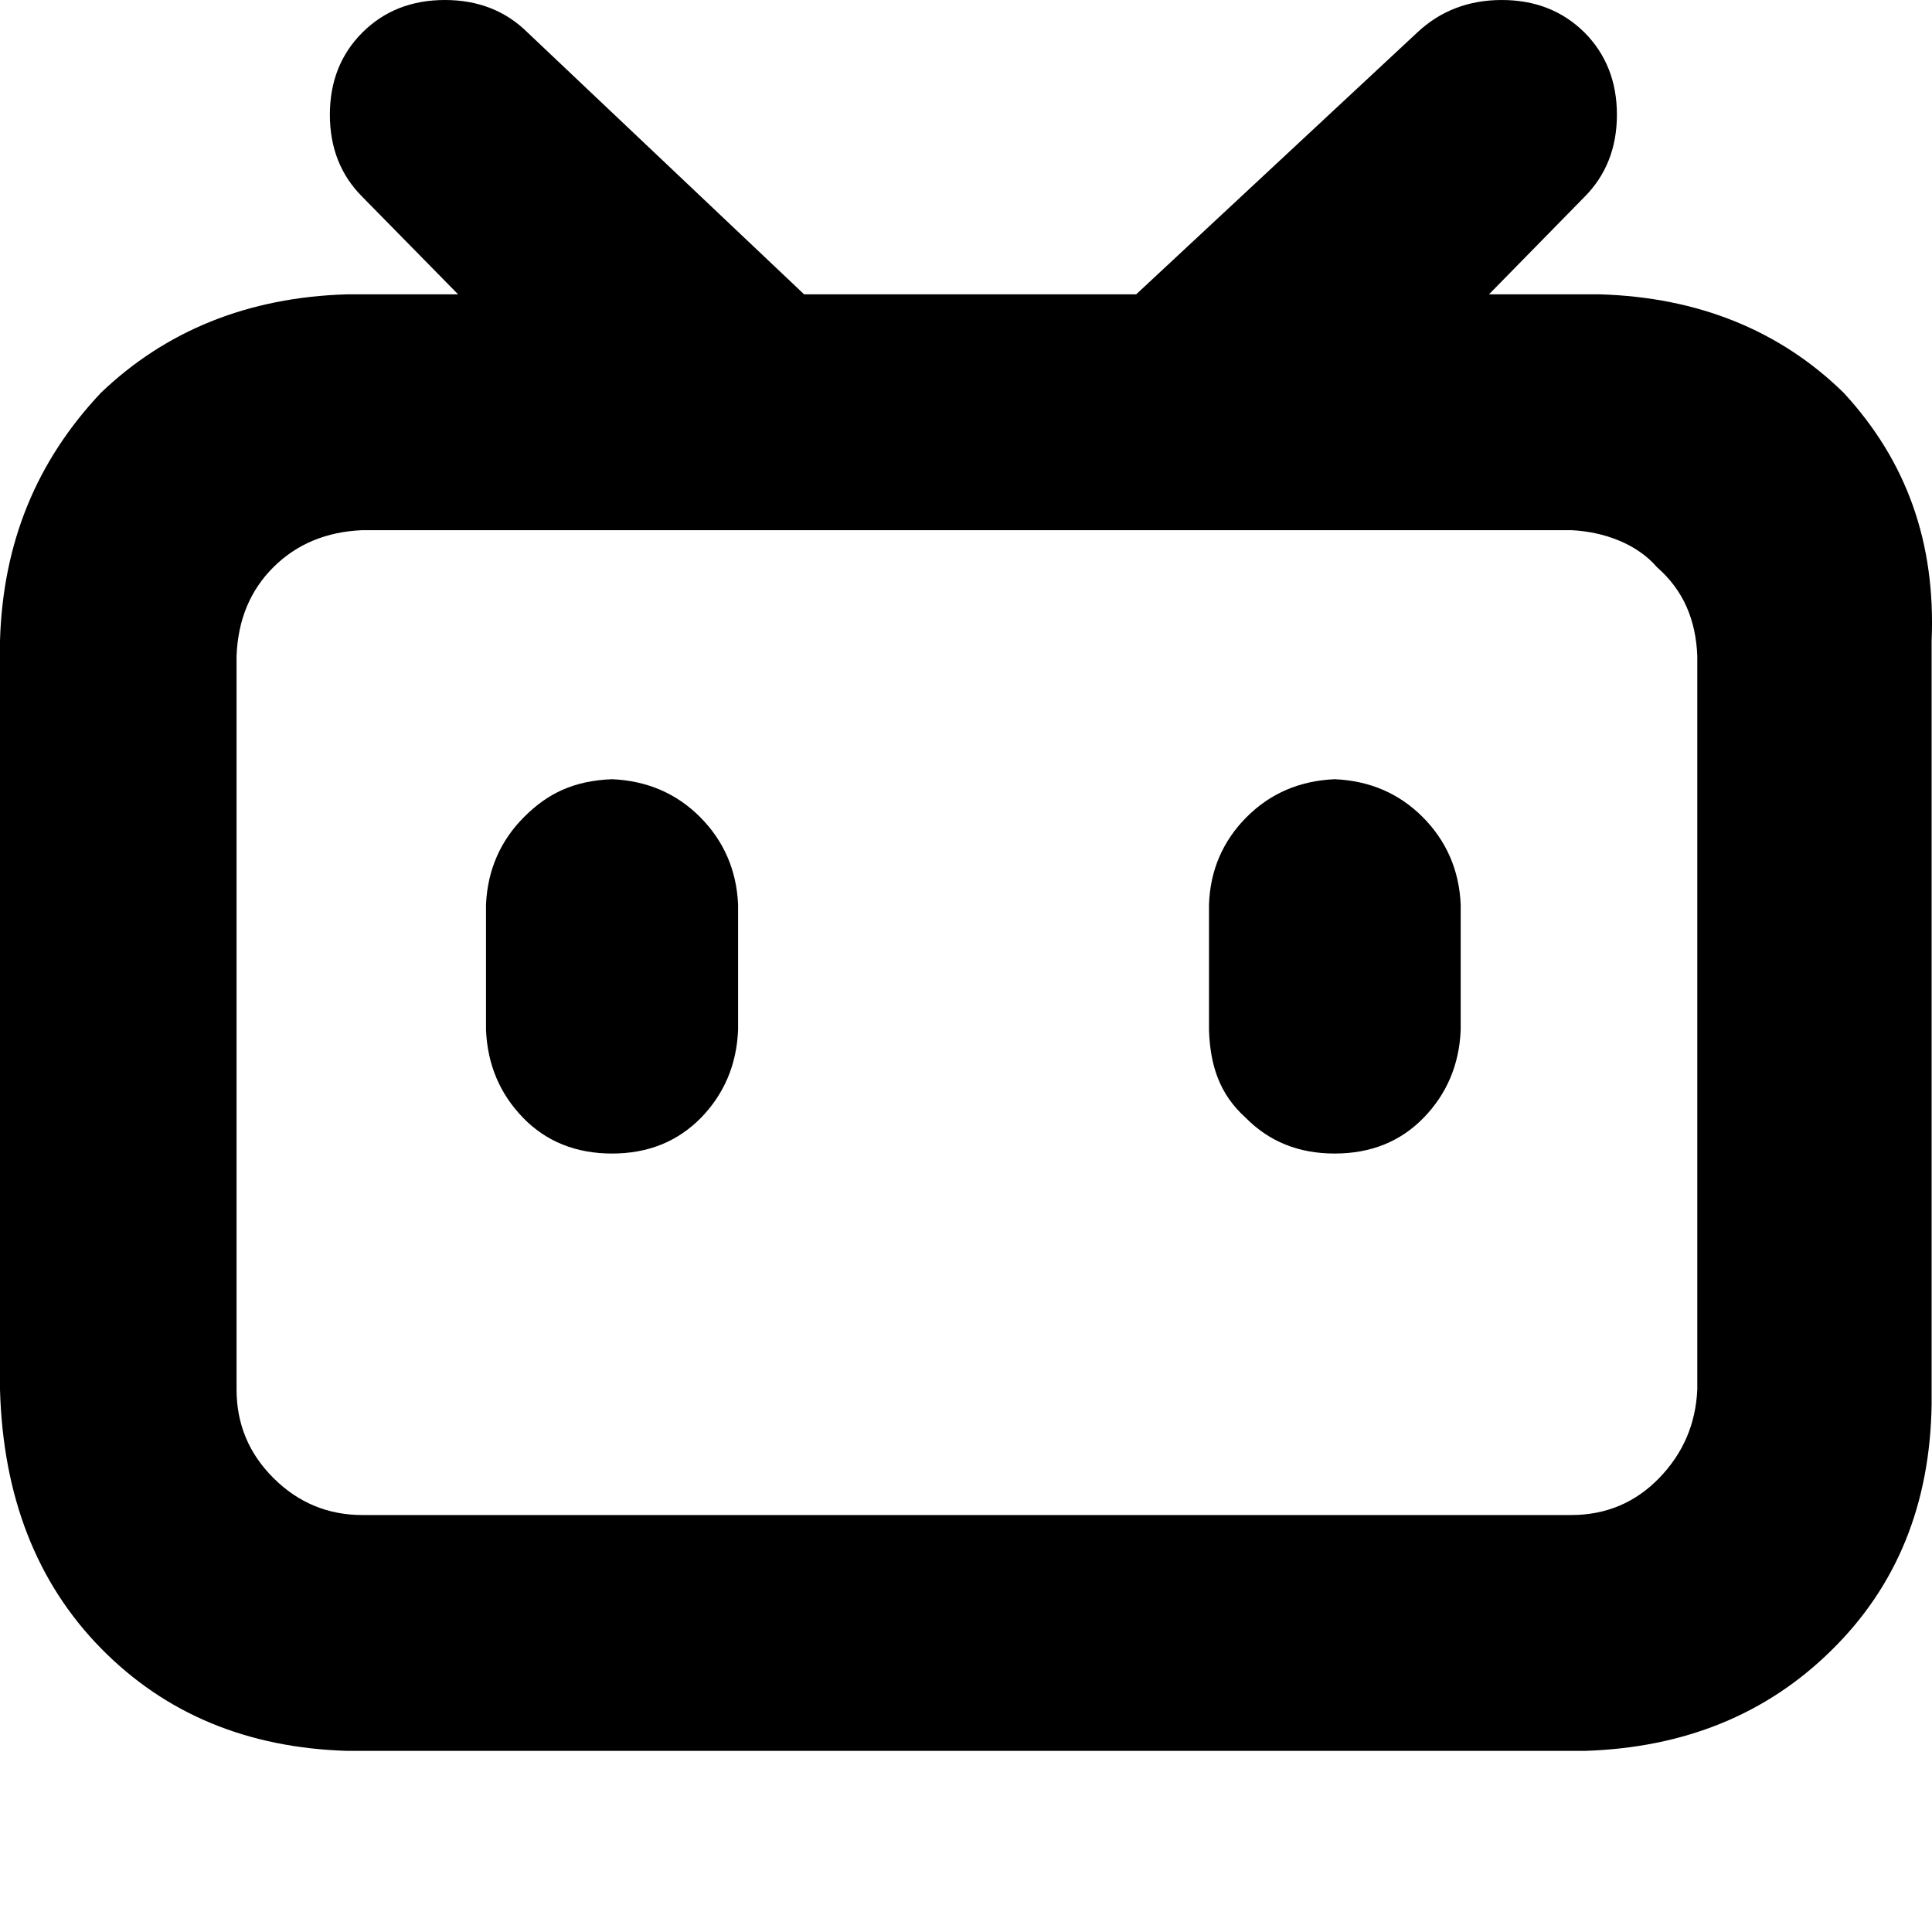
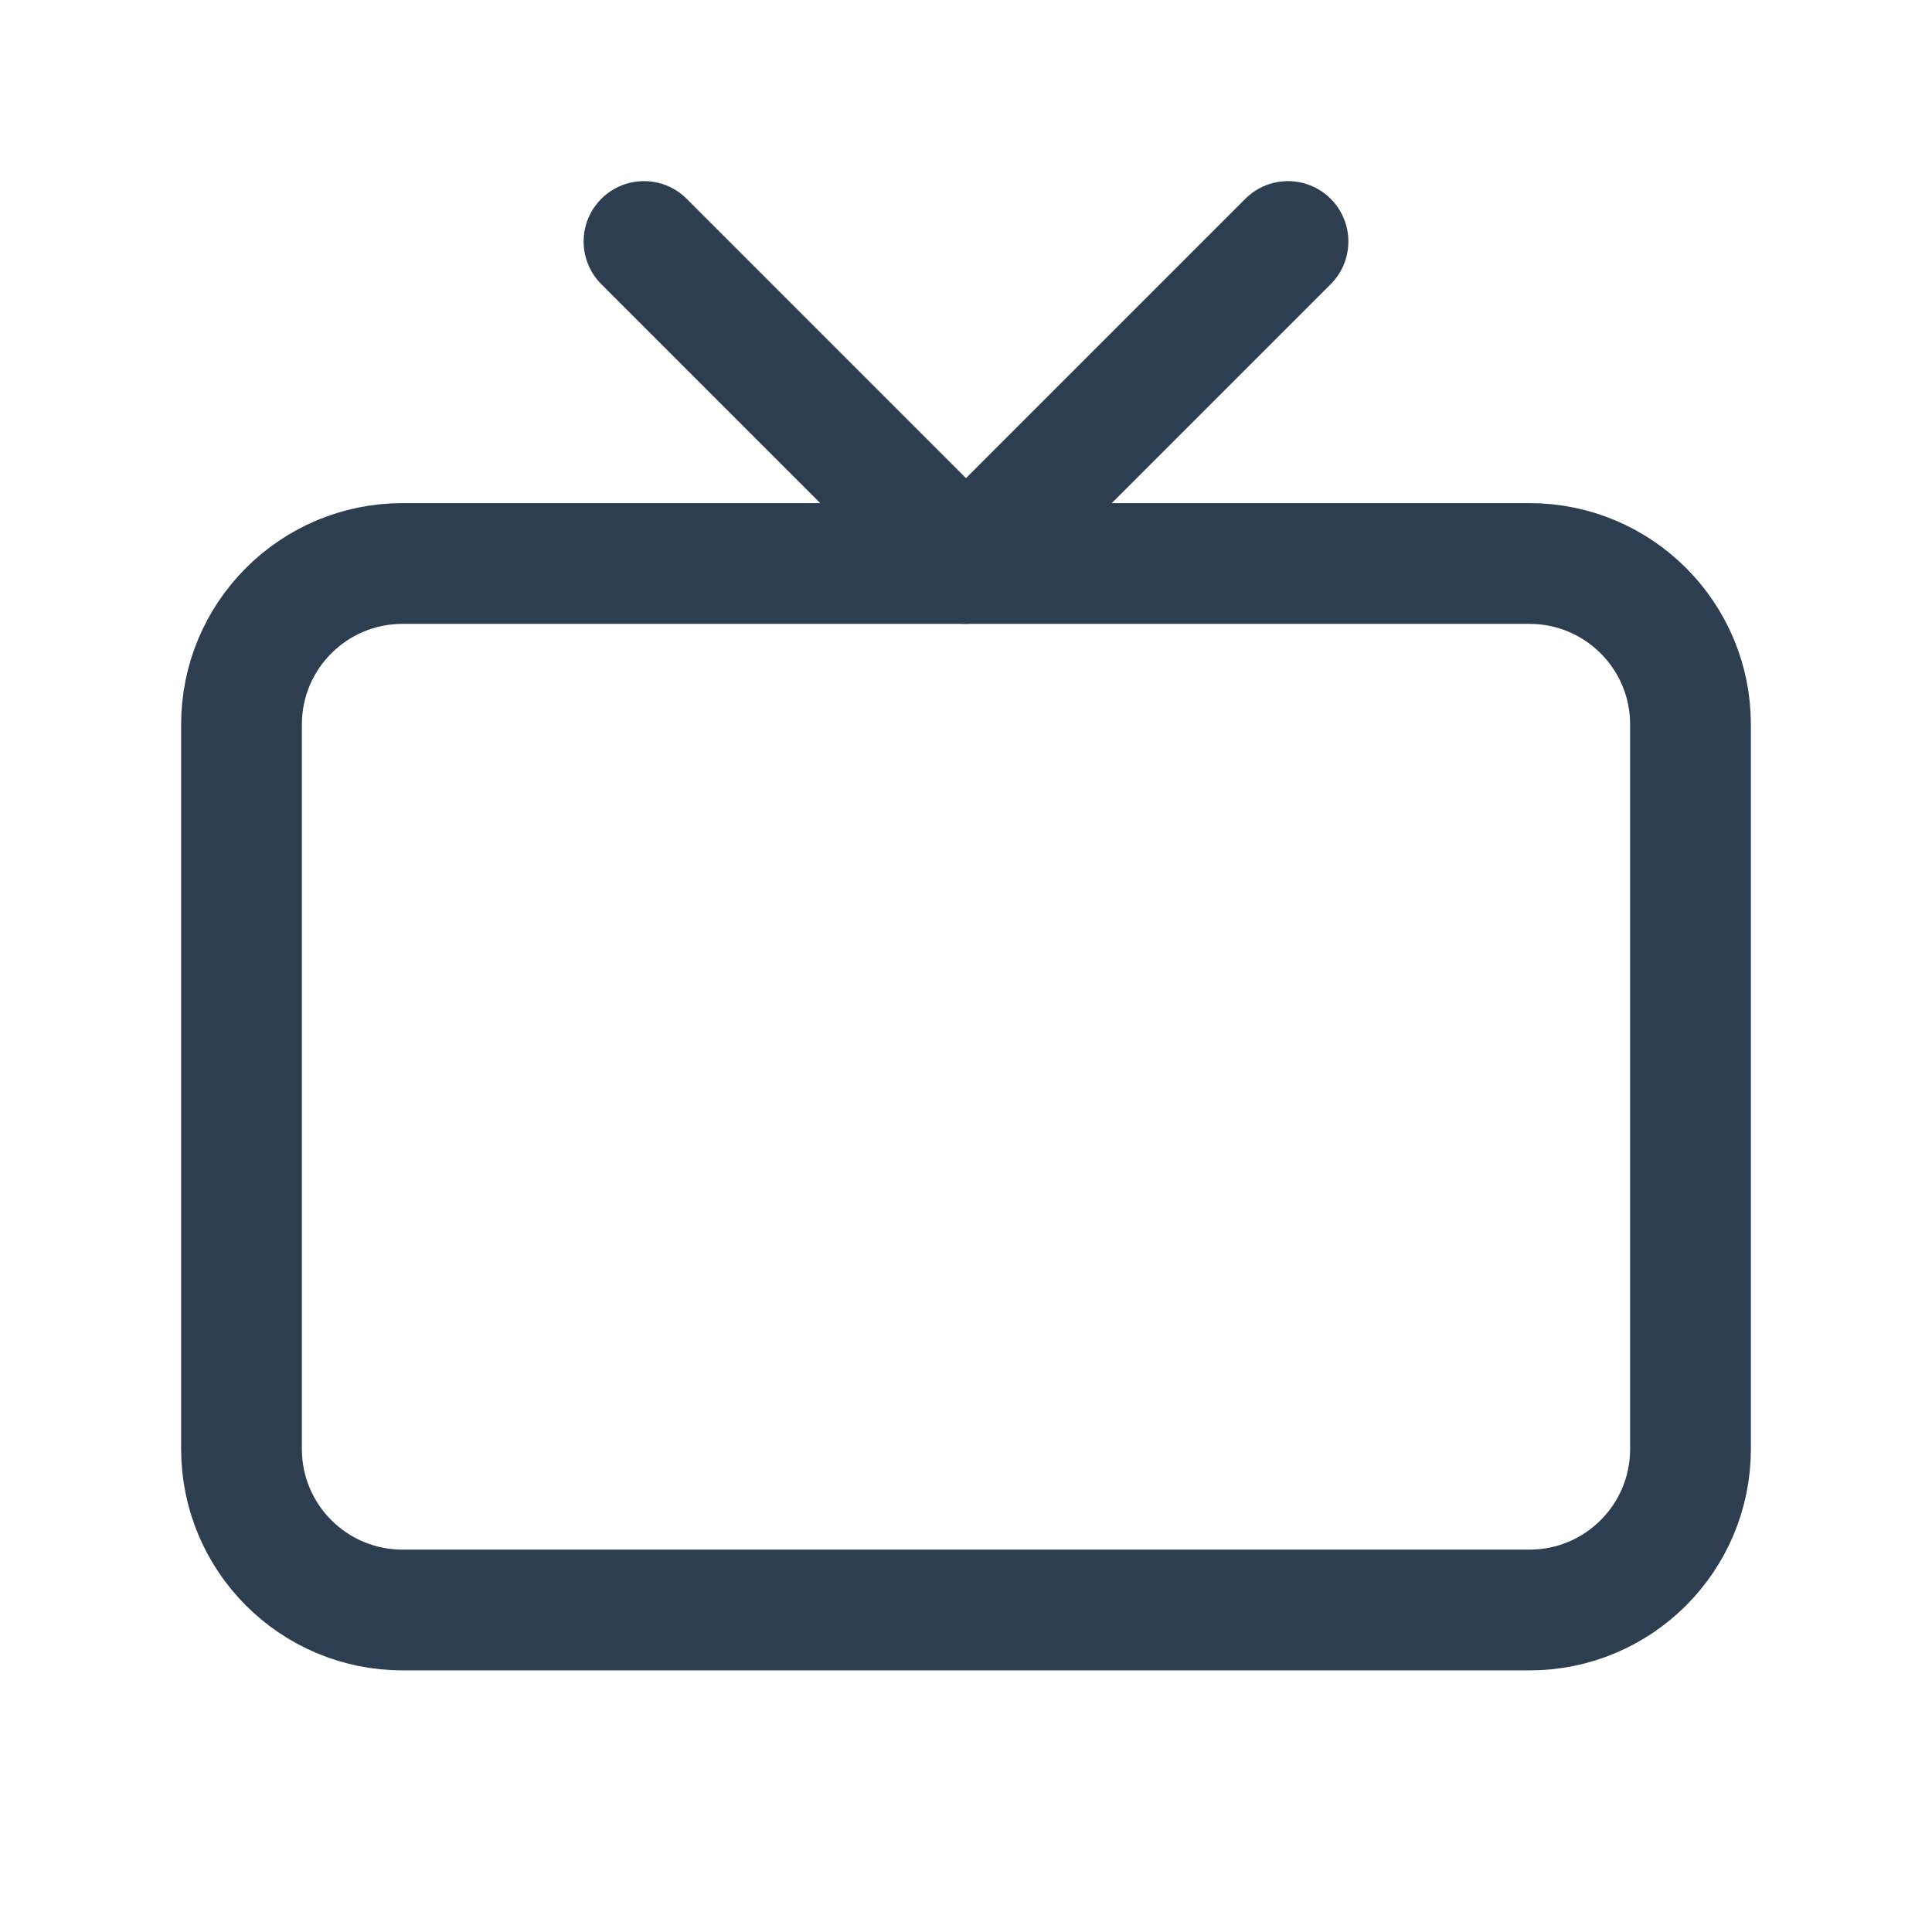
- <svg xmlns="http://www.w3.org/2000/svg" width="24" height="24" viewBox="0 0 512 512">
+ <svg xmlns="http://www.w3.org/2000/svg" class="icon icon-tabler icon-tabler-device-tv" width="44" height="44" viewBox="0 0 24 24" stroke-width="1.5" stroke="#2c3e50" fill="none" stroke-linecap="round" stroke-linejoin="round">
  <path stroke="none" d="M0 0h24v24H0z" fill="none" />
-   <path d="M488.6 104.1C505.3 122.2 513 143.8 511.9 169.8V372.2C511.5 398.6 502.7 420.3 485.4 437.3C468.2 454.3 446.3 463.2 419.9 464H92.02C65.57 463.2 43.81 454.2 26.74 436.8C9.682 419.4 .767 396.5 0 368.2V169.8C.767 143.8 9.682 122.2 26.74 104.1C43.81 87.75 65.57 78.77 92.02 78H121.4L96.05 52.19C90.3 46.46 87.42 39.19 87.42 30.4C87.42 21.6 90.3 14.34 96.05 8.603C101.8 2.868 109.1 0 117.9 0C126.7 0 134 2.868 139.8 8.603L213.1 78H301.1L375.6 8.603C381.7 2.868 389.2 0 398 0C406.8 0 414.1 2.868 419.9 8.603C425.6 14.34 428.5 21.6 428.5 30.4C428.5 39.19 425.6 46.46 419.9 52.19L394.6 78L423.9 78C450.3 78.77 471.9 87.75 488.6 104.1H488.6zM449.8 173.8C449.4 164.2 446.1 156.4 439.1 150.3C433.9 144.2 425.1 140.9 416.4 140.5H96.05C86.46 140.9 78.6 144.2 72.47 150.3C66.33 156.4 63.07 164.2 62.69 173.8V368.2C62.69 377.4 65.95 385.2 72.47 391.7C78.99 398.2 86.85 401.5 96.05 401.5H416.4C425.6 401.5 433.4 398.2 439.7 391.7C446 385.2 449.4 377.4 449.8 368.2L449.8 173.8zM185.5 216.5C191.8 222.8 195.2 230.6 195.6 239.7V273C195.2 282.2 191.9 289.9 185.8 296.2C179.6 302.5 171.8 305.7 162.2 305.7C152.6 305.7 144.7 302.5 138.6 296.2C132.5 289.9 129.2 282.2 128.8 273V239.7C129.2 230.6 132.6 222.8 138.9 216.5C145.2 210.2 152.1 206.9 162.2 206.5C171.4 206.9 179.2 210.2 185.5 216.5H185.5zM377 216.5C383.3 222.8 386.7 230.6 387.1 239.7V273C386.7 282.2 383.4 289.9 377.3 296.2C371.2 302.5 363.3 305.7 353.7 305.7C344.1 305.7 336.3 302.5 330.1 296.2C323.1 289.9 320.7 282.2 320.4 273V239.7C320.7 230.6 324.1 222.8 330.4 216.5C336.7 210.2 344.5 206.9 353.7 206.5C362.9 206.9 370.7 210.2 377 216.5H377z" />
+   <rect x="3" y="7" width="18" height="13" rx="2" />
+   <polyline points="16 3 12 7 8 3" />
</svg>
